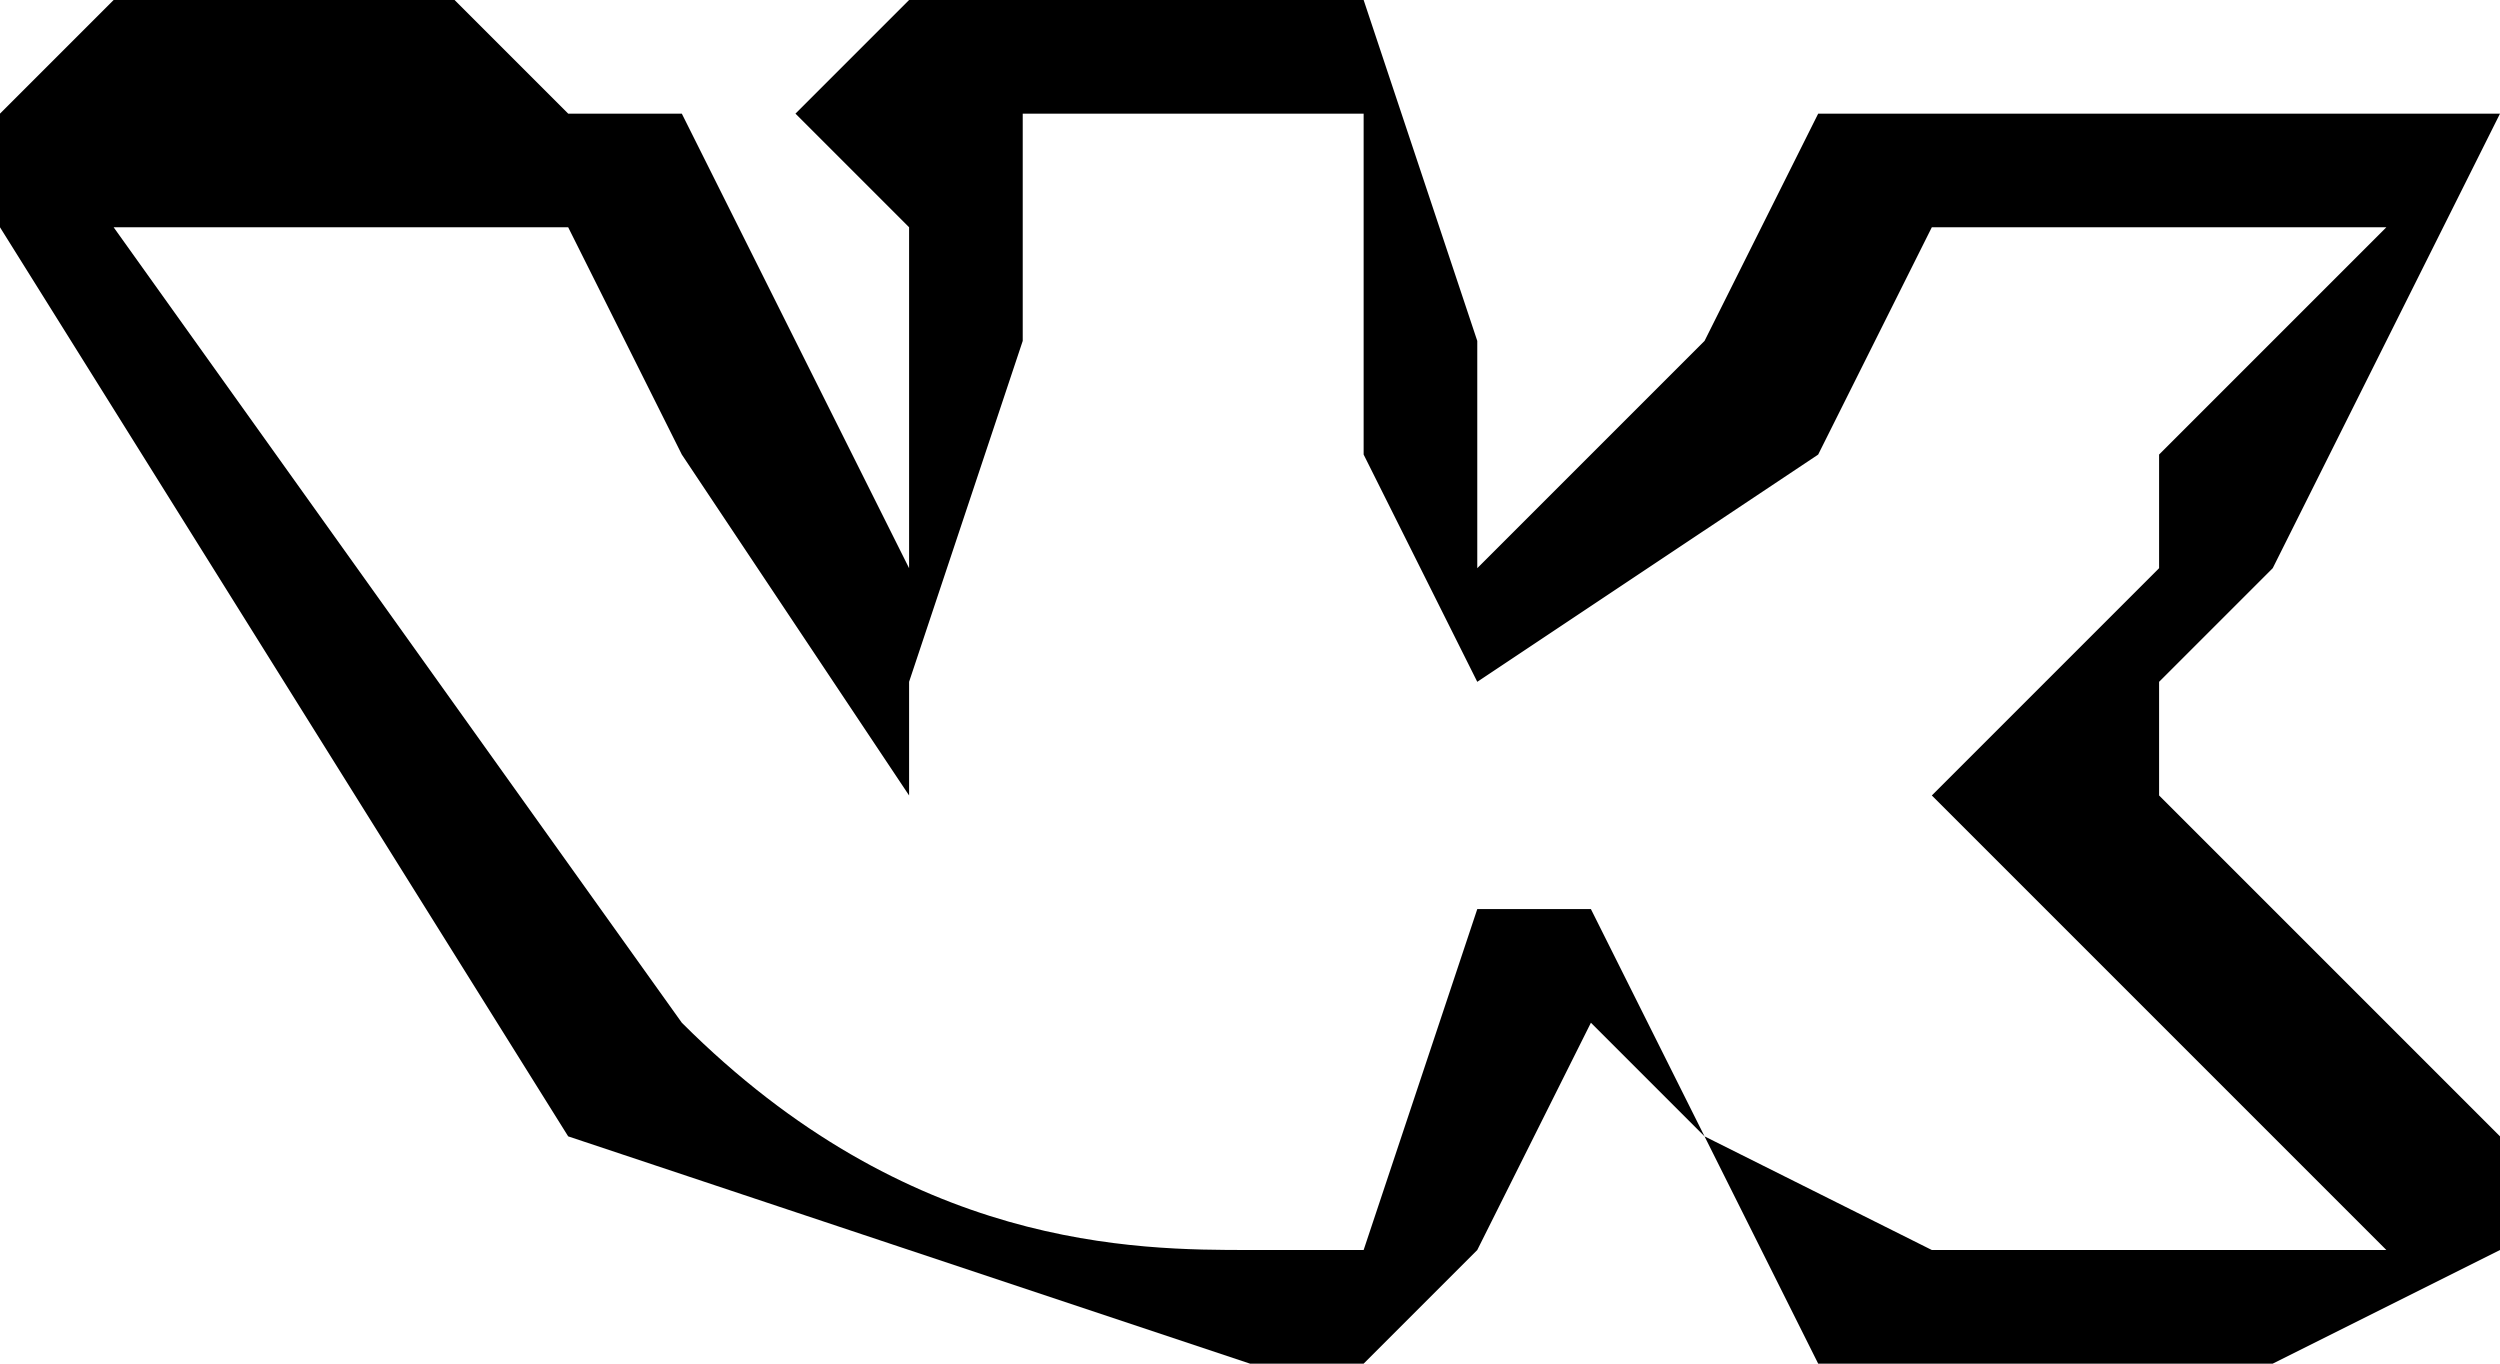
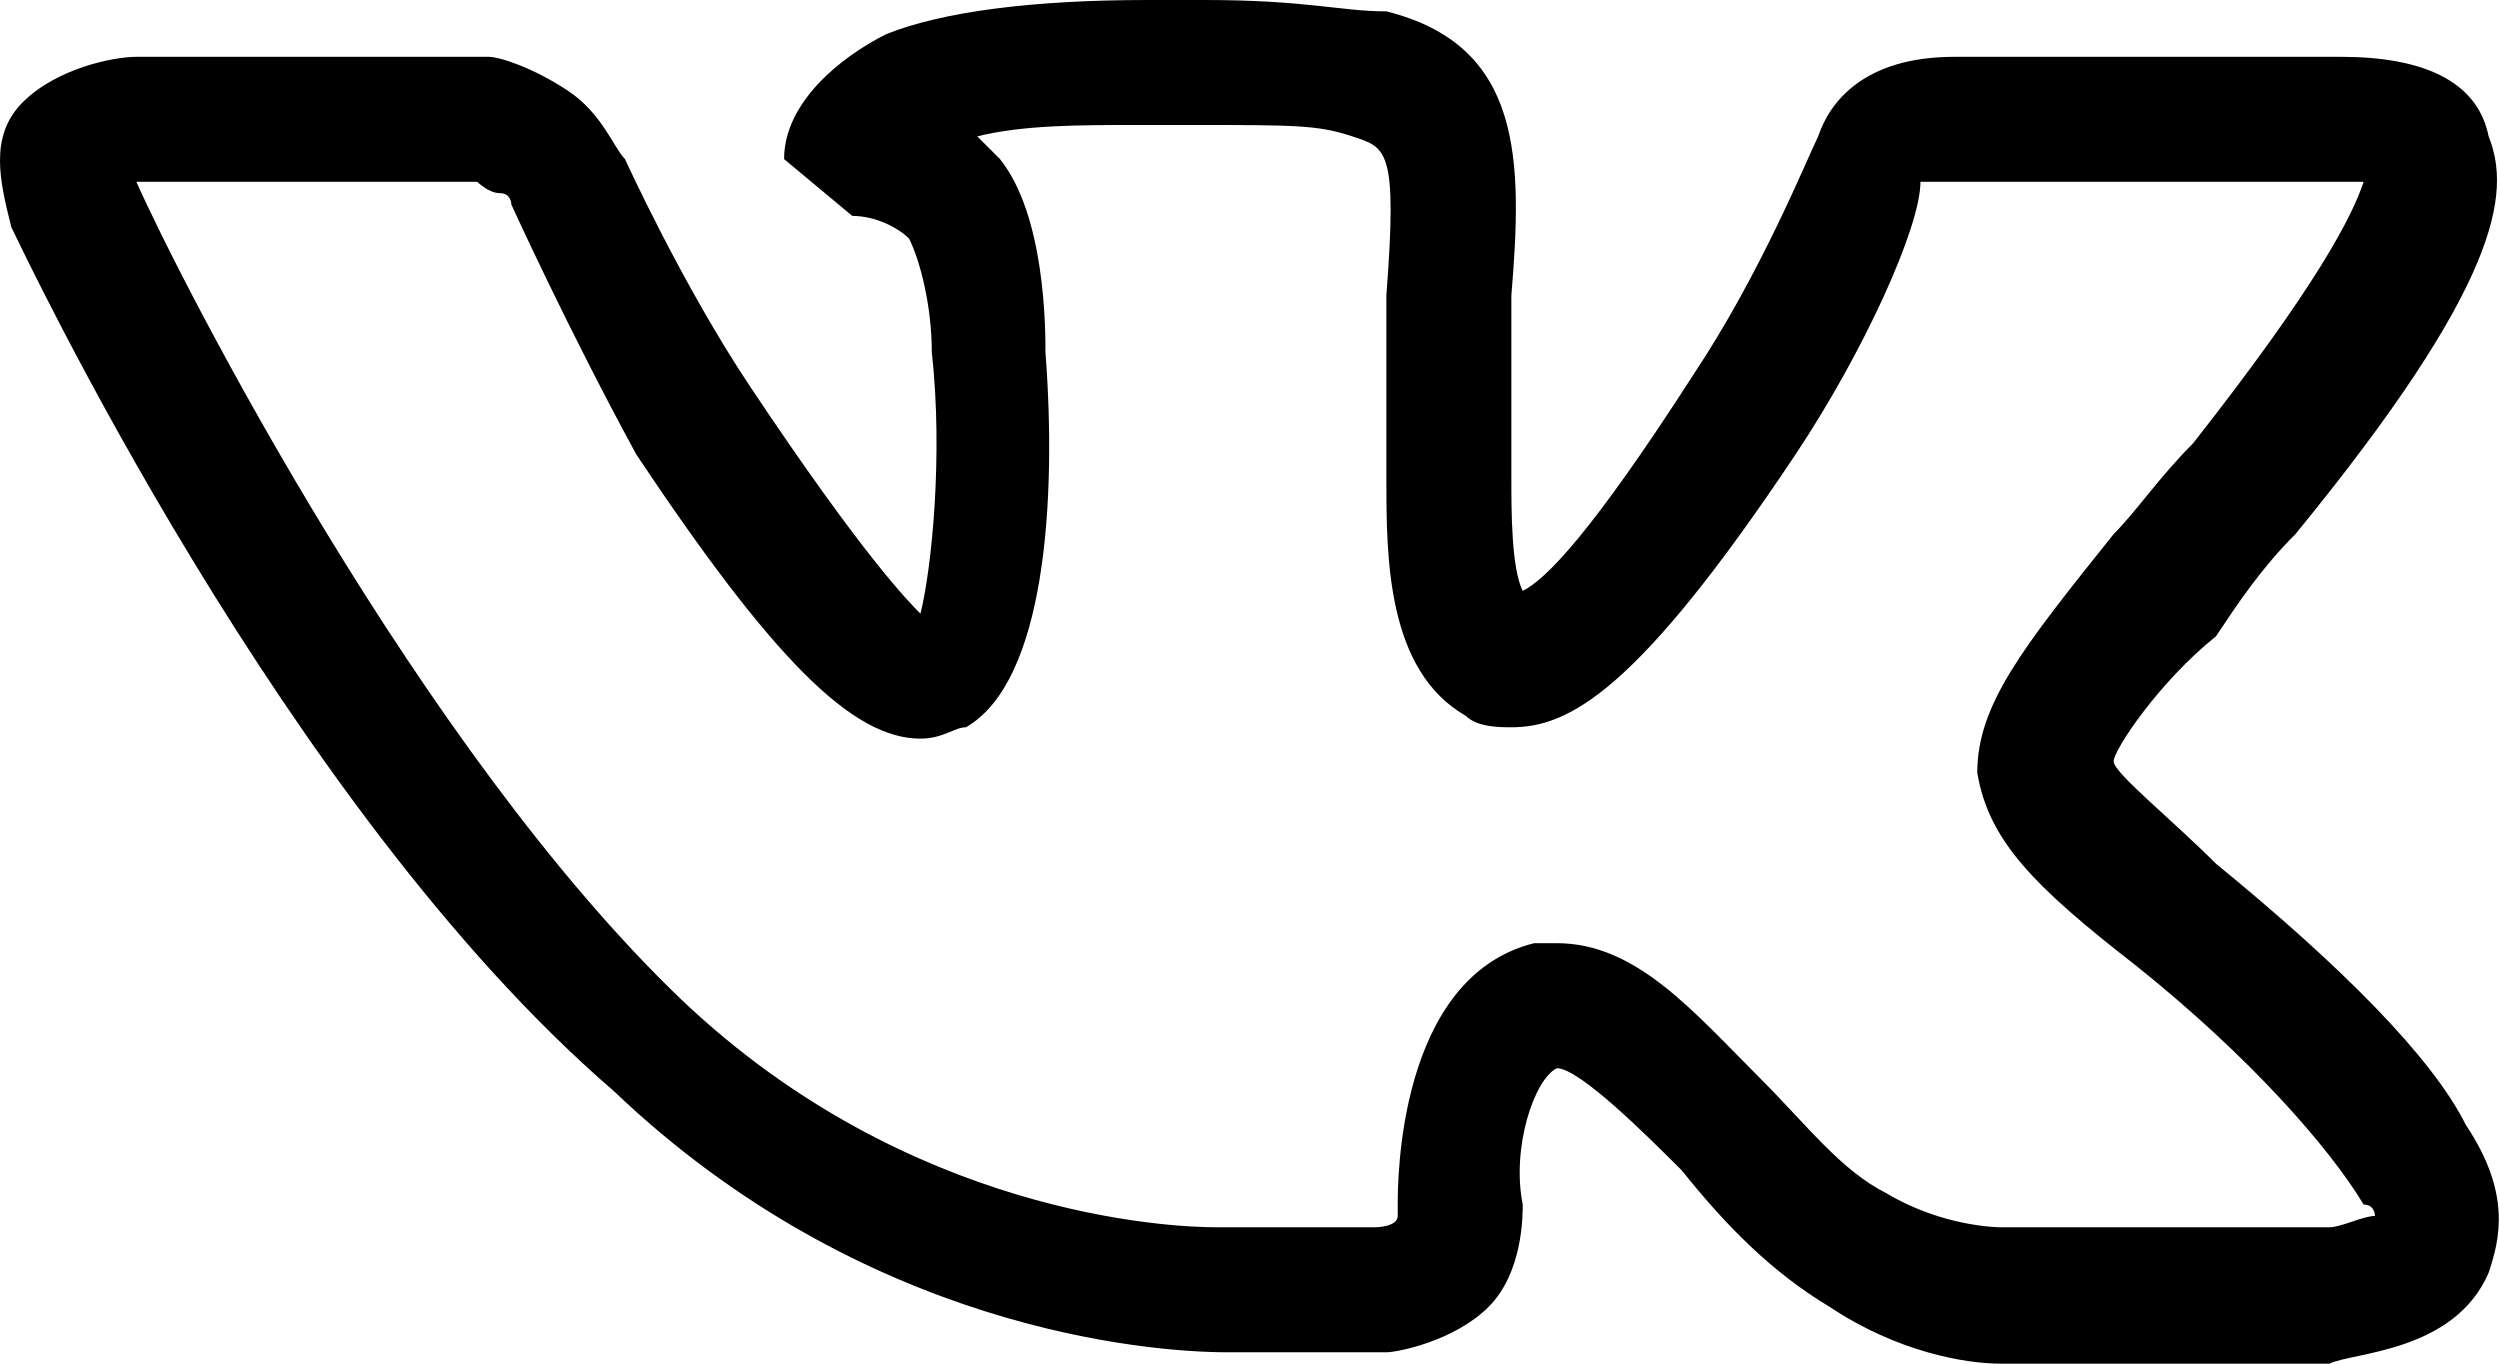
- <svg xmlns="http://www.w3.org/2000/svg" viewBox="0 0 22 12">
-   <path d="M18 12h-2l-1-2-1-1-1 2-1 1h-1l-6-2-5-8V1l1-1h3l1 1h1l2 4V3 2L7 1l1-1h4l1 3v2l2-2 1-2h6l-2 4-1 1v1l1 1 2 2v1l-2 1h-2zm-4-4l1 2 2 1h4l-2-2-2-2 2-2V4l2-2h-4l-1 2-3 2-1-2V3 1h-2-1v2L8 6v1L6 4 5 2H4C3 2 4 2 4 2H1l5 7c2 2 4 2 5 2h1l1-3h1z" />
+ <svg xmlns="http://www.w3.org/2000/svg" viewBox="0 0 22 12" id="vk-icon">
+   <path d="M17.6 12c-.3 0-.9-.1-1.5-.5-.5-.3-.9-.7-1.3-1.2-.3-.3-.9-.9-1.1-.9-.2.1-.4.7-.3 1.2 0 .1 0 .6-.3.9-.3.3-.8.4-.9.4h-1.4c-.7 0-3.2-.2-5.4-2.3C2.5 7.1.2 2.2.1 2 0 1.6-.1 1.2.2.9c.3-.3.8-.4 1-.4h3.1c.1 0 .4.1.7.3.3.2.4.5.5.6 0 0 .5 1.1 1.1 2 1 1.5 1.4 1.9 1.5 2 .1-.4.2-1.4.1-2.3 0-.4-.1-.8-.2-1-.1-.1-.3-.2-.5-.2l-.6-.5c0-.5.5-.9.9-1.1.5-.2 1.3-.3 2.3-.3h.5c.9 0 1.2.1 1.6.1 1.2.3 1.2 1.3 1.1 2.5v1.6c0 .3 0 .8.1 1 .2-.1.6-.5 1.5-1.9.6-.9 1-1.9 1.1-2.1.1-.3.4-.7 1.2-.7h3.4c.7 0 1.2.2 1.3.7.2.5.1 1.3-1.7 3.5-.3.3-.5.6-.7.9-.5.4-.9 1-.9 1.1 0 .1.5.5.9.9 1.1.9 1.9 1.7 2.2 2.3.4.6.3 1 .2 1.3-.3.7-1.2.7-1.4.8h-2.9zm-3.9-3.7c.7 0 1.2.6 1.8 1.2.4.4.7.8 1.1 1 .5.3 1 .3 1 .3h2.9c.1 0 .3-.1.4-.1 0 0 0-.1-.1-.1-.3-.5-1-1.3-2-2.1-.9-.7-1.3-1.1-1.4-1.7 0-.6.4-1.1 1.2-2.1.2-.2.4-.5.7-.8 1.1-1.4 1.4-2 1.5-2.3h-3.9c0 .4-.5 1.5-1.1 2.4-1.4 2.1-2 2.4-2.5 2.4-.1 0-.3 0-.4-.1-.7-.4-.7-1.4-.7-2.1V2.6c.1-1.3 0-1.3-.3-1.4-.3-.1-.5-.1-1.4-.1H10c-.5 0-1 0-1.4.1l.2.2c.4.5.4 1.5.4 1.7.1 1.3 0 2.9-.7 3.3-.1 0-.2.1-.4.1-.6 0-1.3-.7-2.5-2.5C5 2.9 4.5 1.8 4.5 1.8s0-.1-.1-.1-.2-.1-.2-.1h-3c.4.9 2.5 5 4.8 7.2 2 1.9 4.3 2 4.7 2h1.4s.2 0 .2-.1v-.1c0-.2 0-2 1.2-2.3h.2z" />
</svg>
